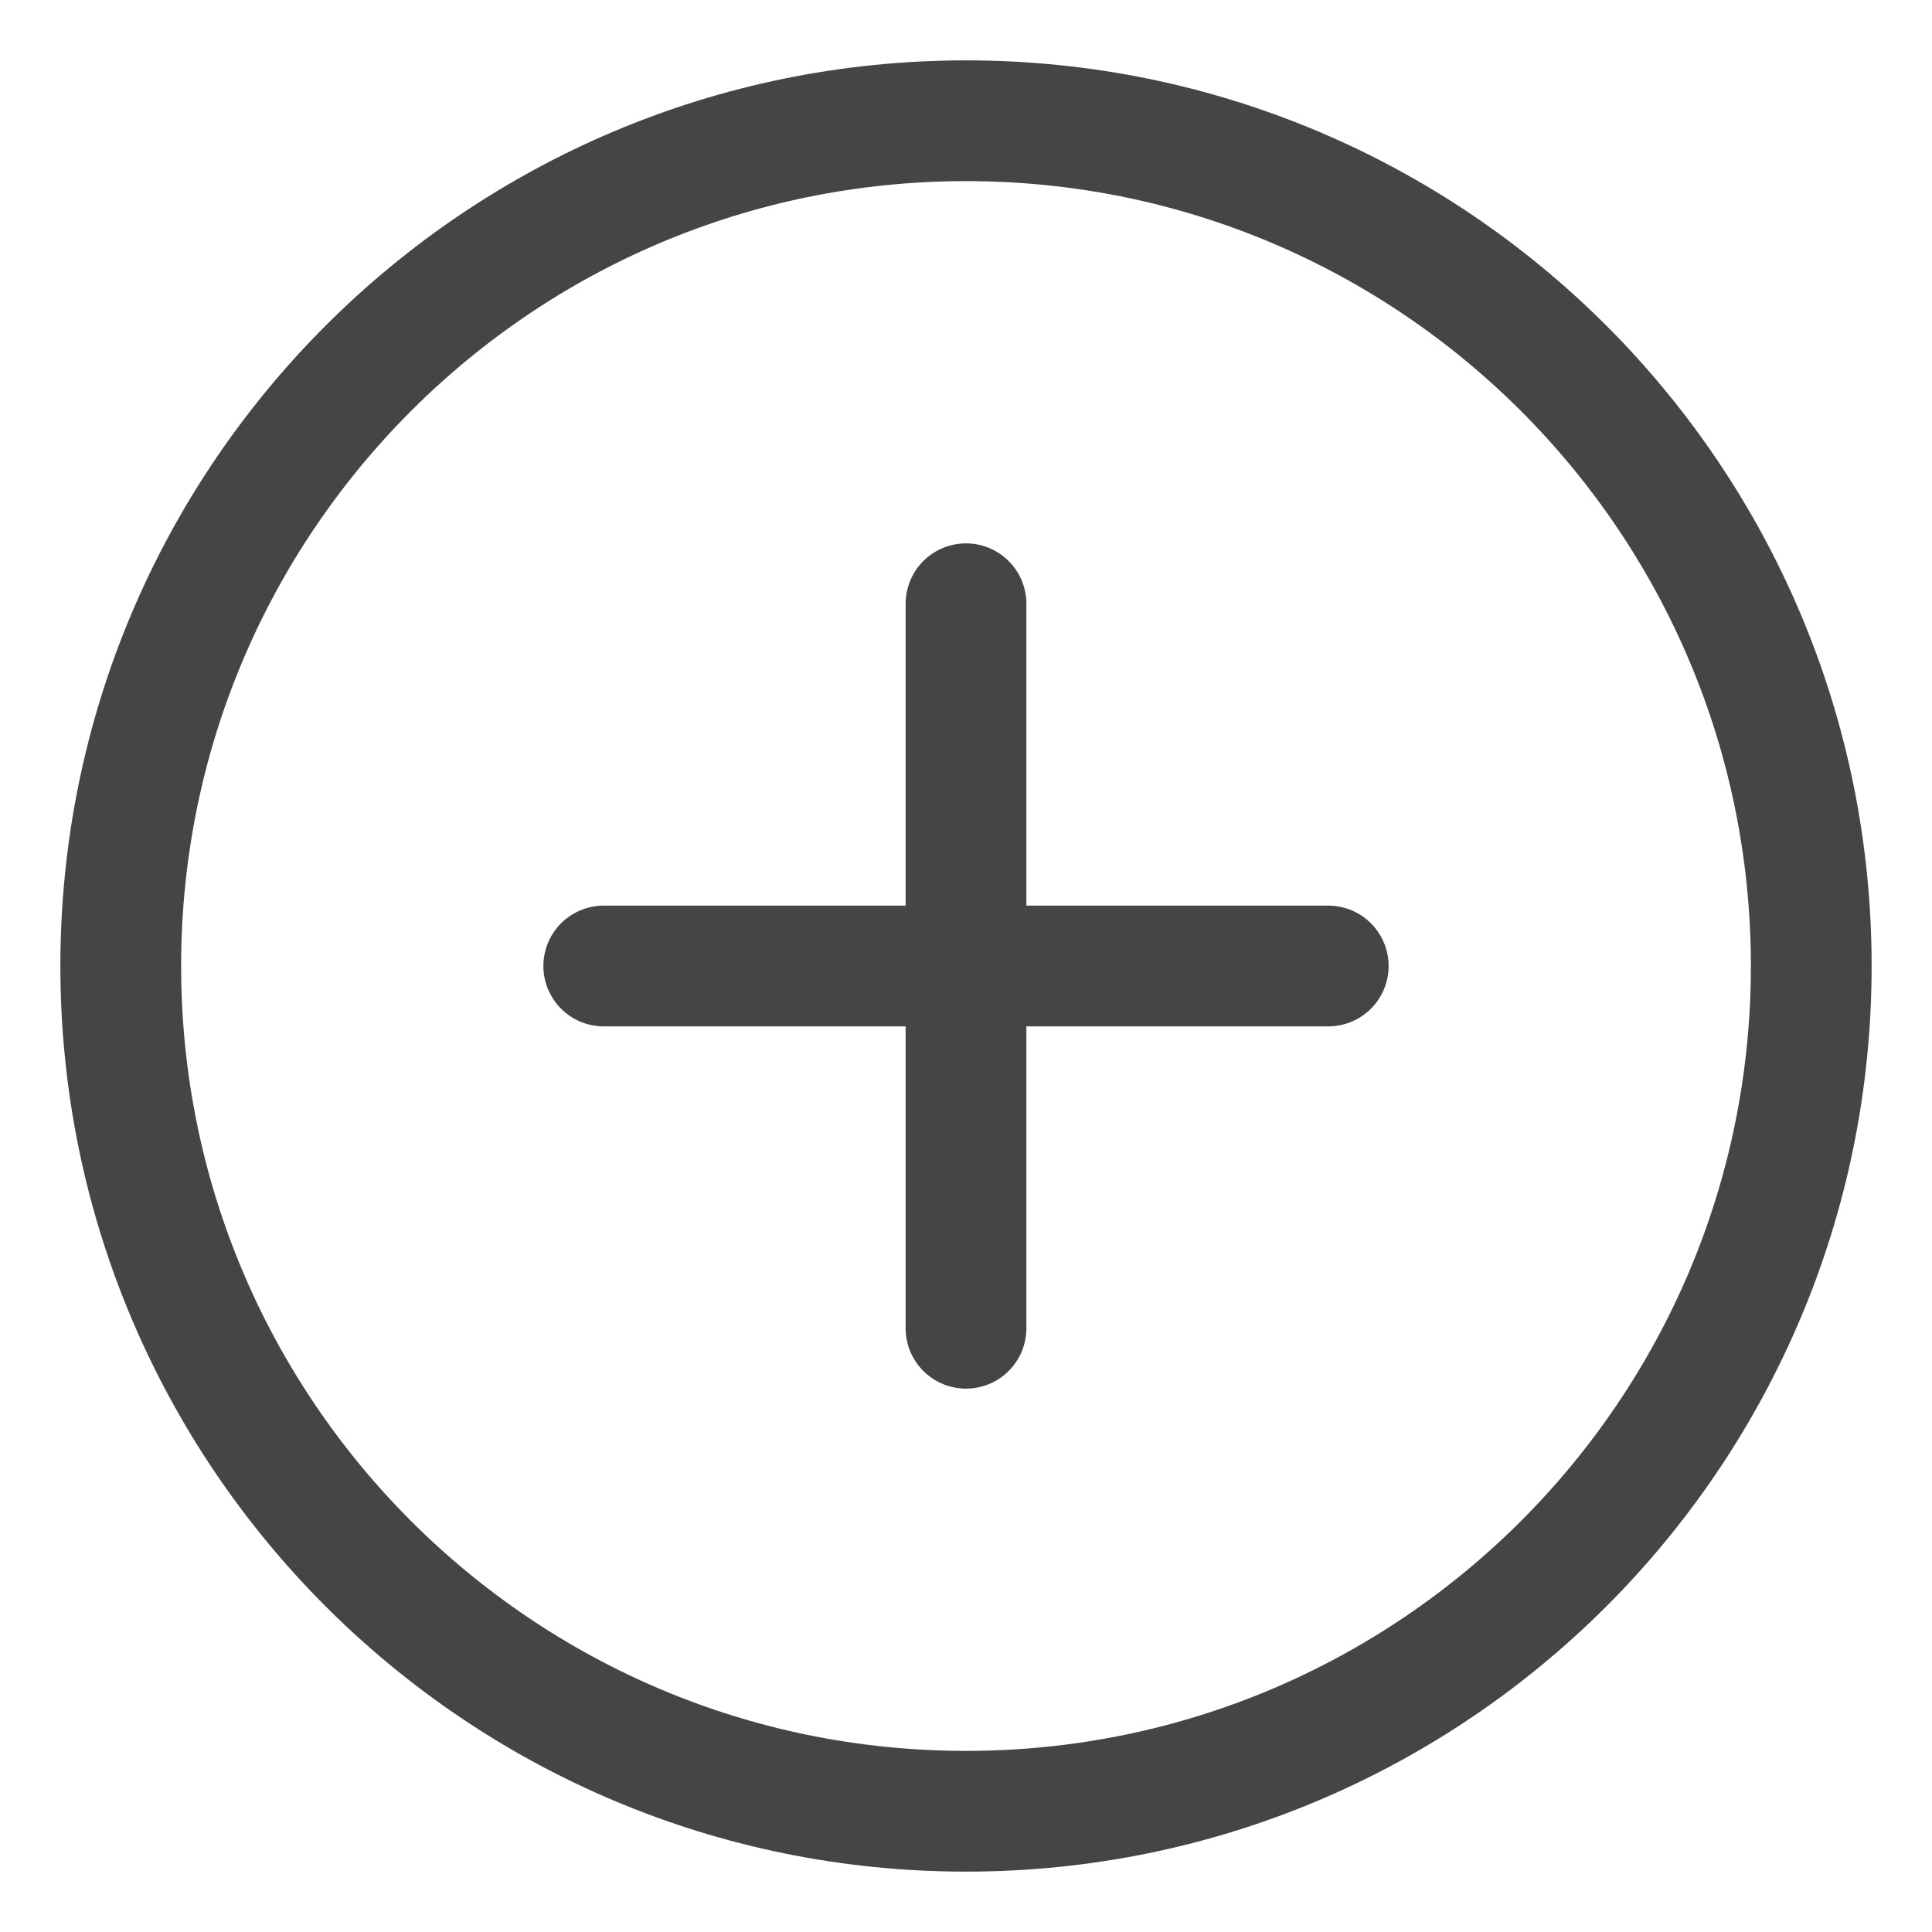
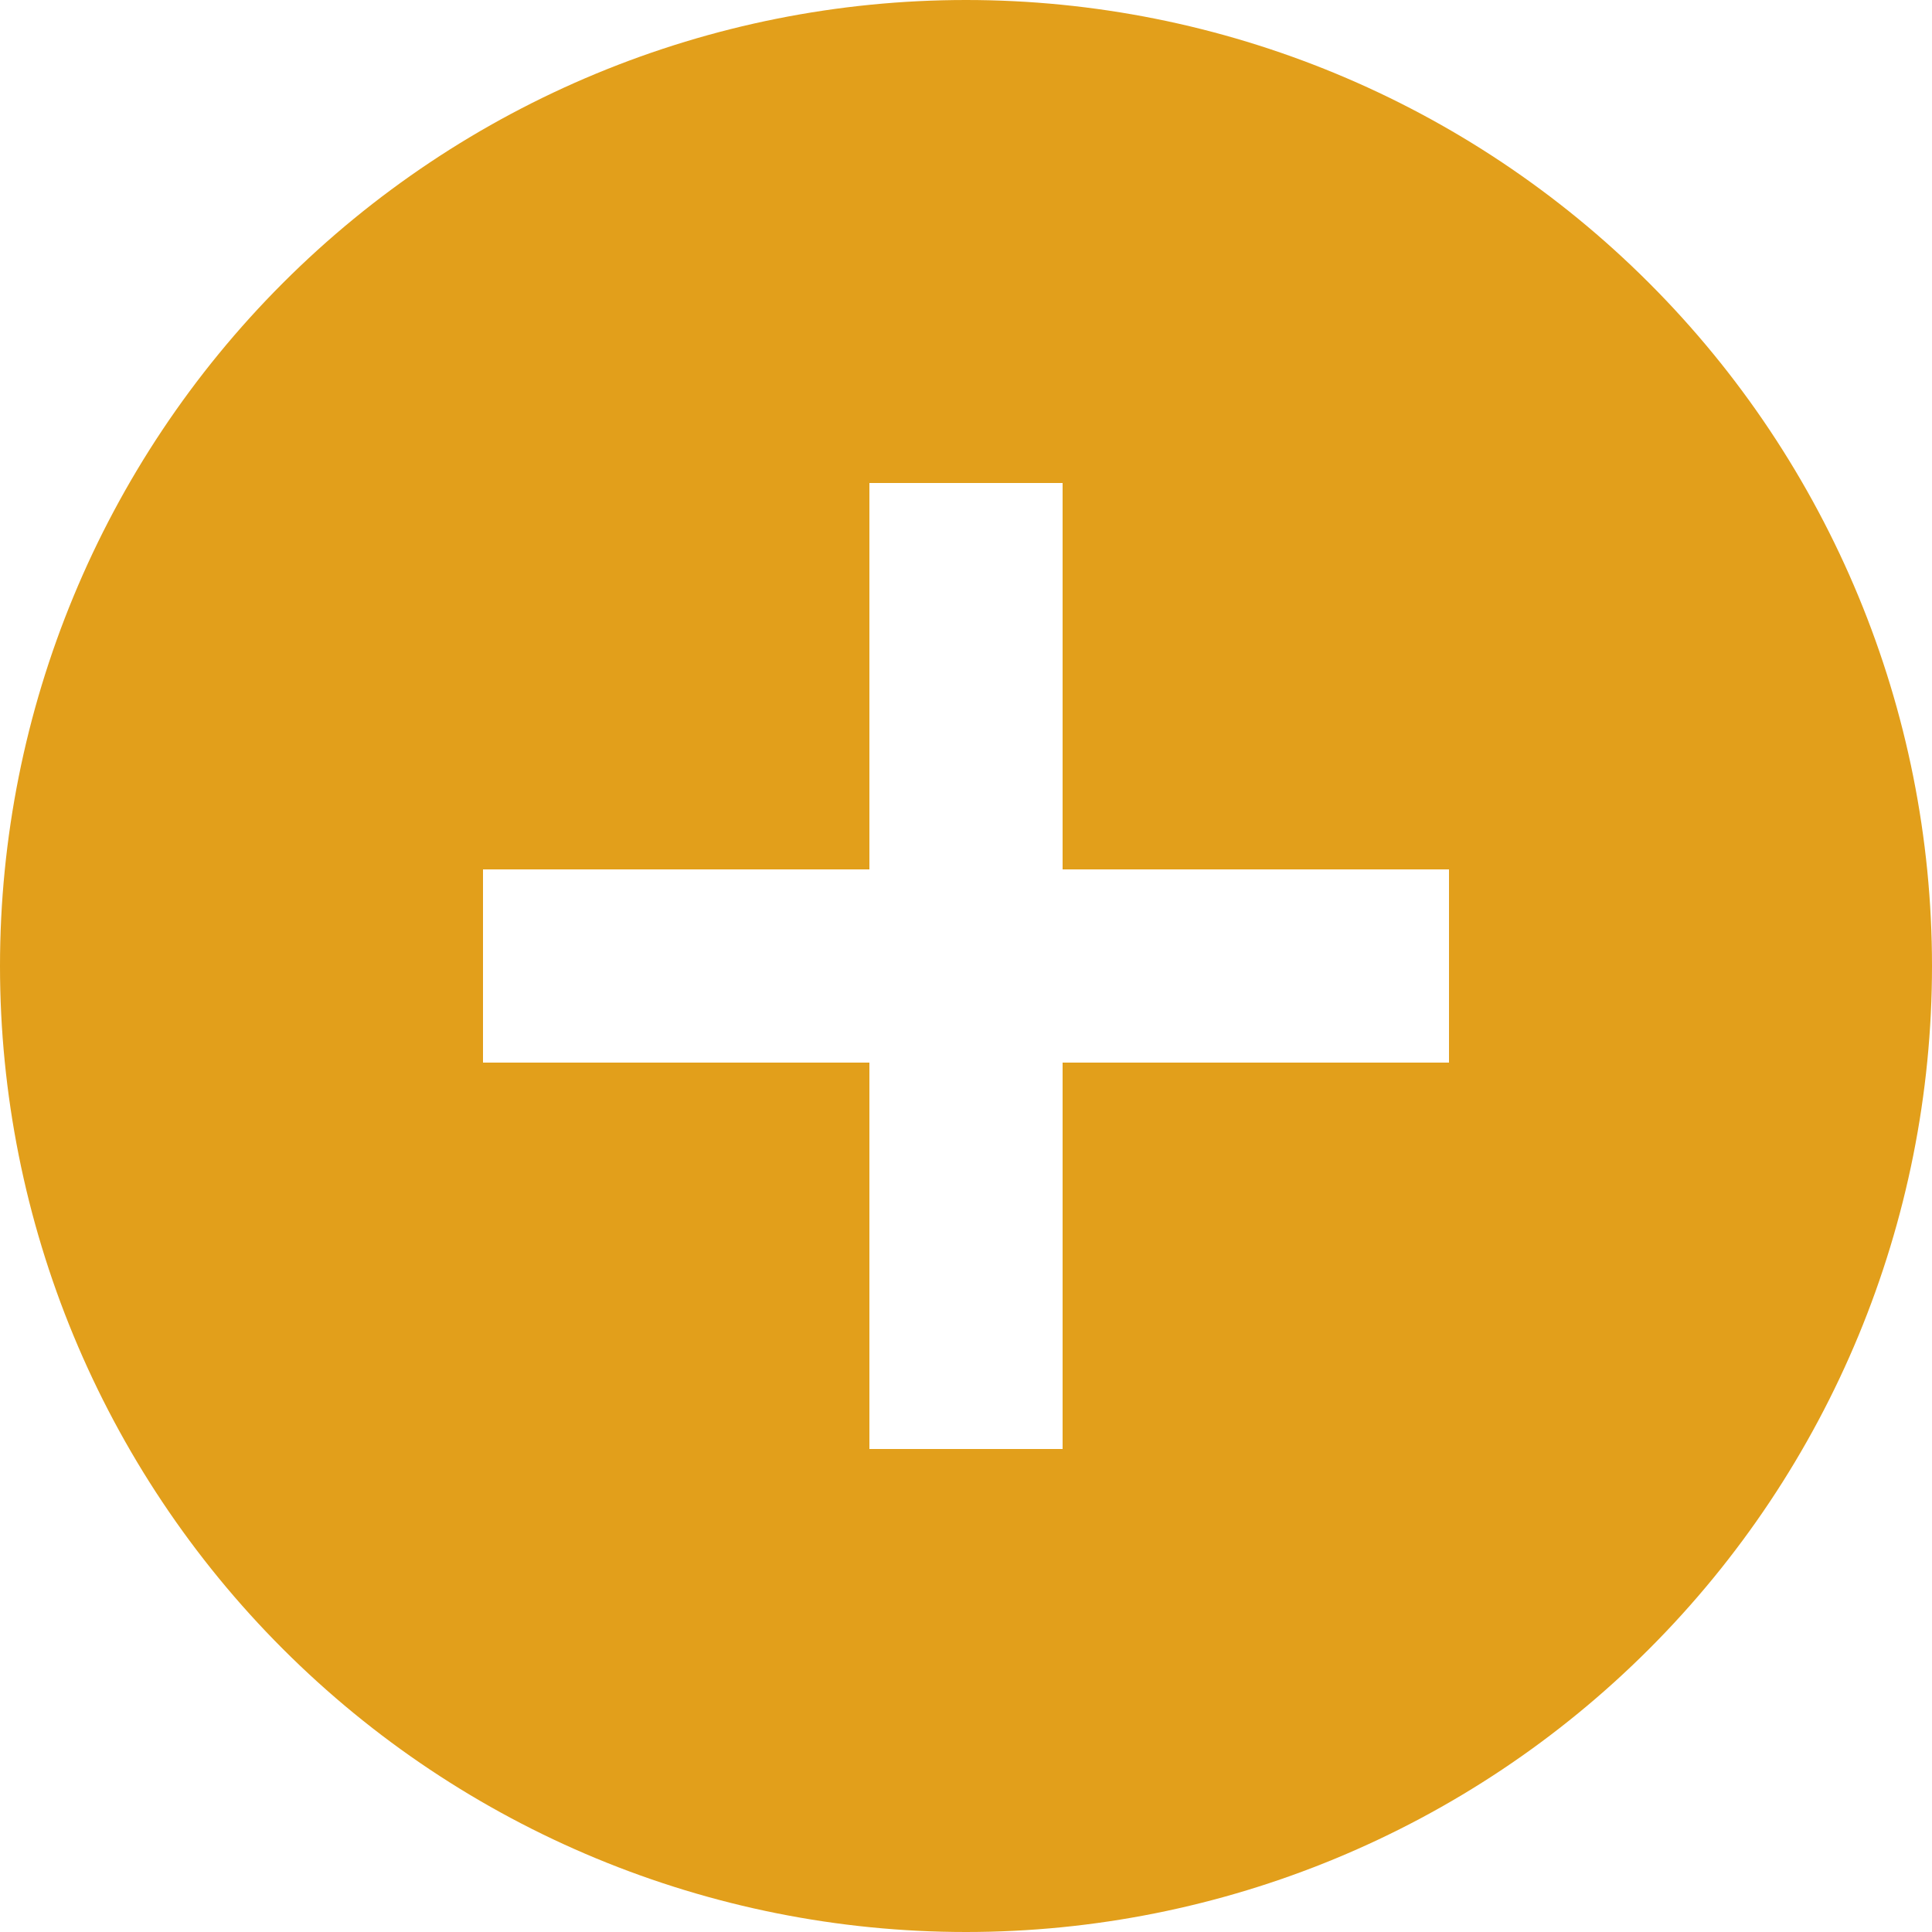
- <svg xmlns="http://www.w3.org/2000/svg" width="24" height="24" viewBox="0 0 24 24" fill="none">
-   <path d="M12 22.5C17.799 22.5 22.5 17.799 22.5 12C22.5 6.201 17.799 1.5 12 1.5C6.201 1.5 1.5 6.201 1.5 12C1.5 17.799 6.201 22.5 12 22.5Z" stroke="#454545" stroke-width="1.5" stroke-linecap="round" stroke-linejoin="round" />
-   <path d="M7.5 12H16.5" stroke="#454545" stroke-width="1.5" stroke-linecap="round" stroke-linejoin="round" />
-   <path d="M12 7.5V16.5" stroke="#454545" stroke-width="1.5" stroke-linecap="round" stroke-linejoin="round" />
+ <svg xmlns="http://www.w3.org/2000/svg" width="30" height="30" viewBox="0 0 35 35" fill="none">
+   <path d="M19.25 15.75V8.75H15.75V15.75H8.75V19.25H15.75V26.25H19.25V19.25H26.25V15.75H19.25ZM17.5 35C12.859 35 8.408 33.156 5.126 29.874C1.844 26.593 0 22.141 0 17.5C0 12.859 1.844 8.408 5.126 5.126C8.408 1.844 12.859 0 17.5 0C22.141 0 26.593 1.844 29.874 5.126C33.156 8.408 35 12.859 35 17.5C35 22.141 33.156 26.593 29.874 29.874C26.593 33.156 22.141 35 17.5 35Z" fill="#E29F1B" />
</svg>
